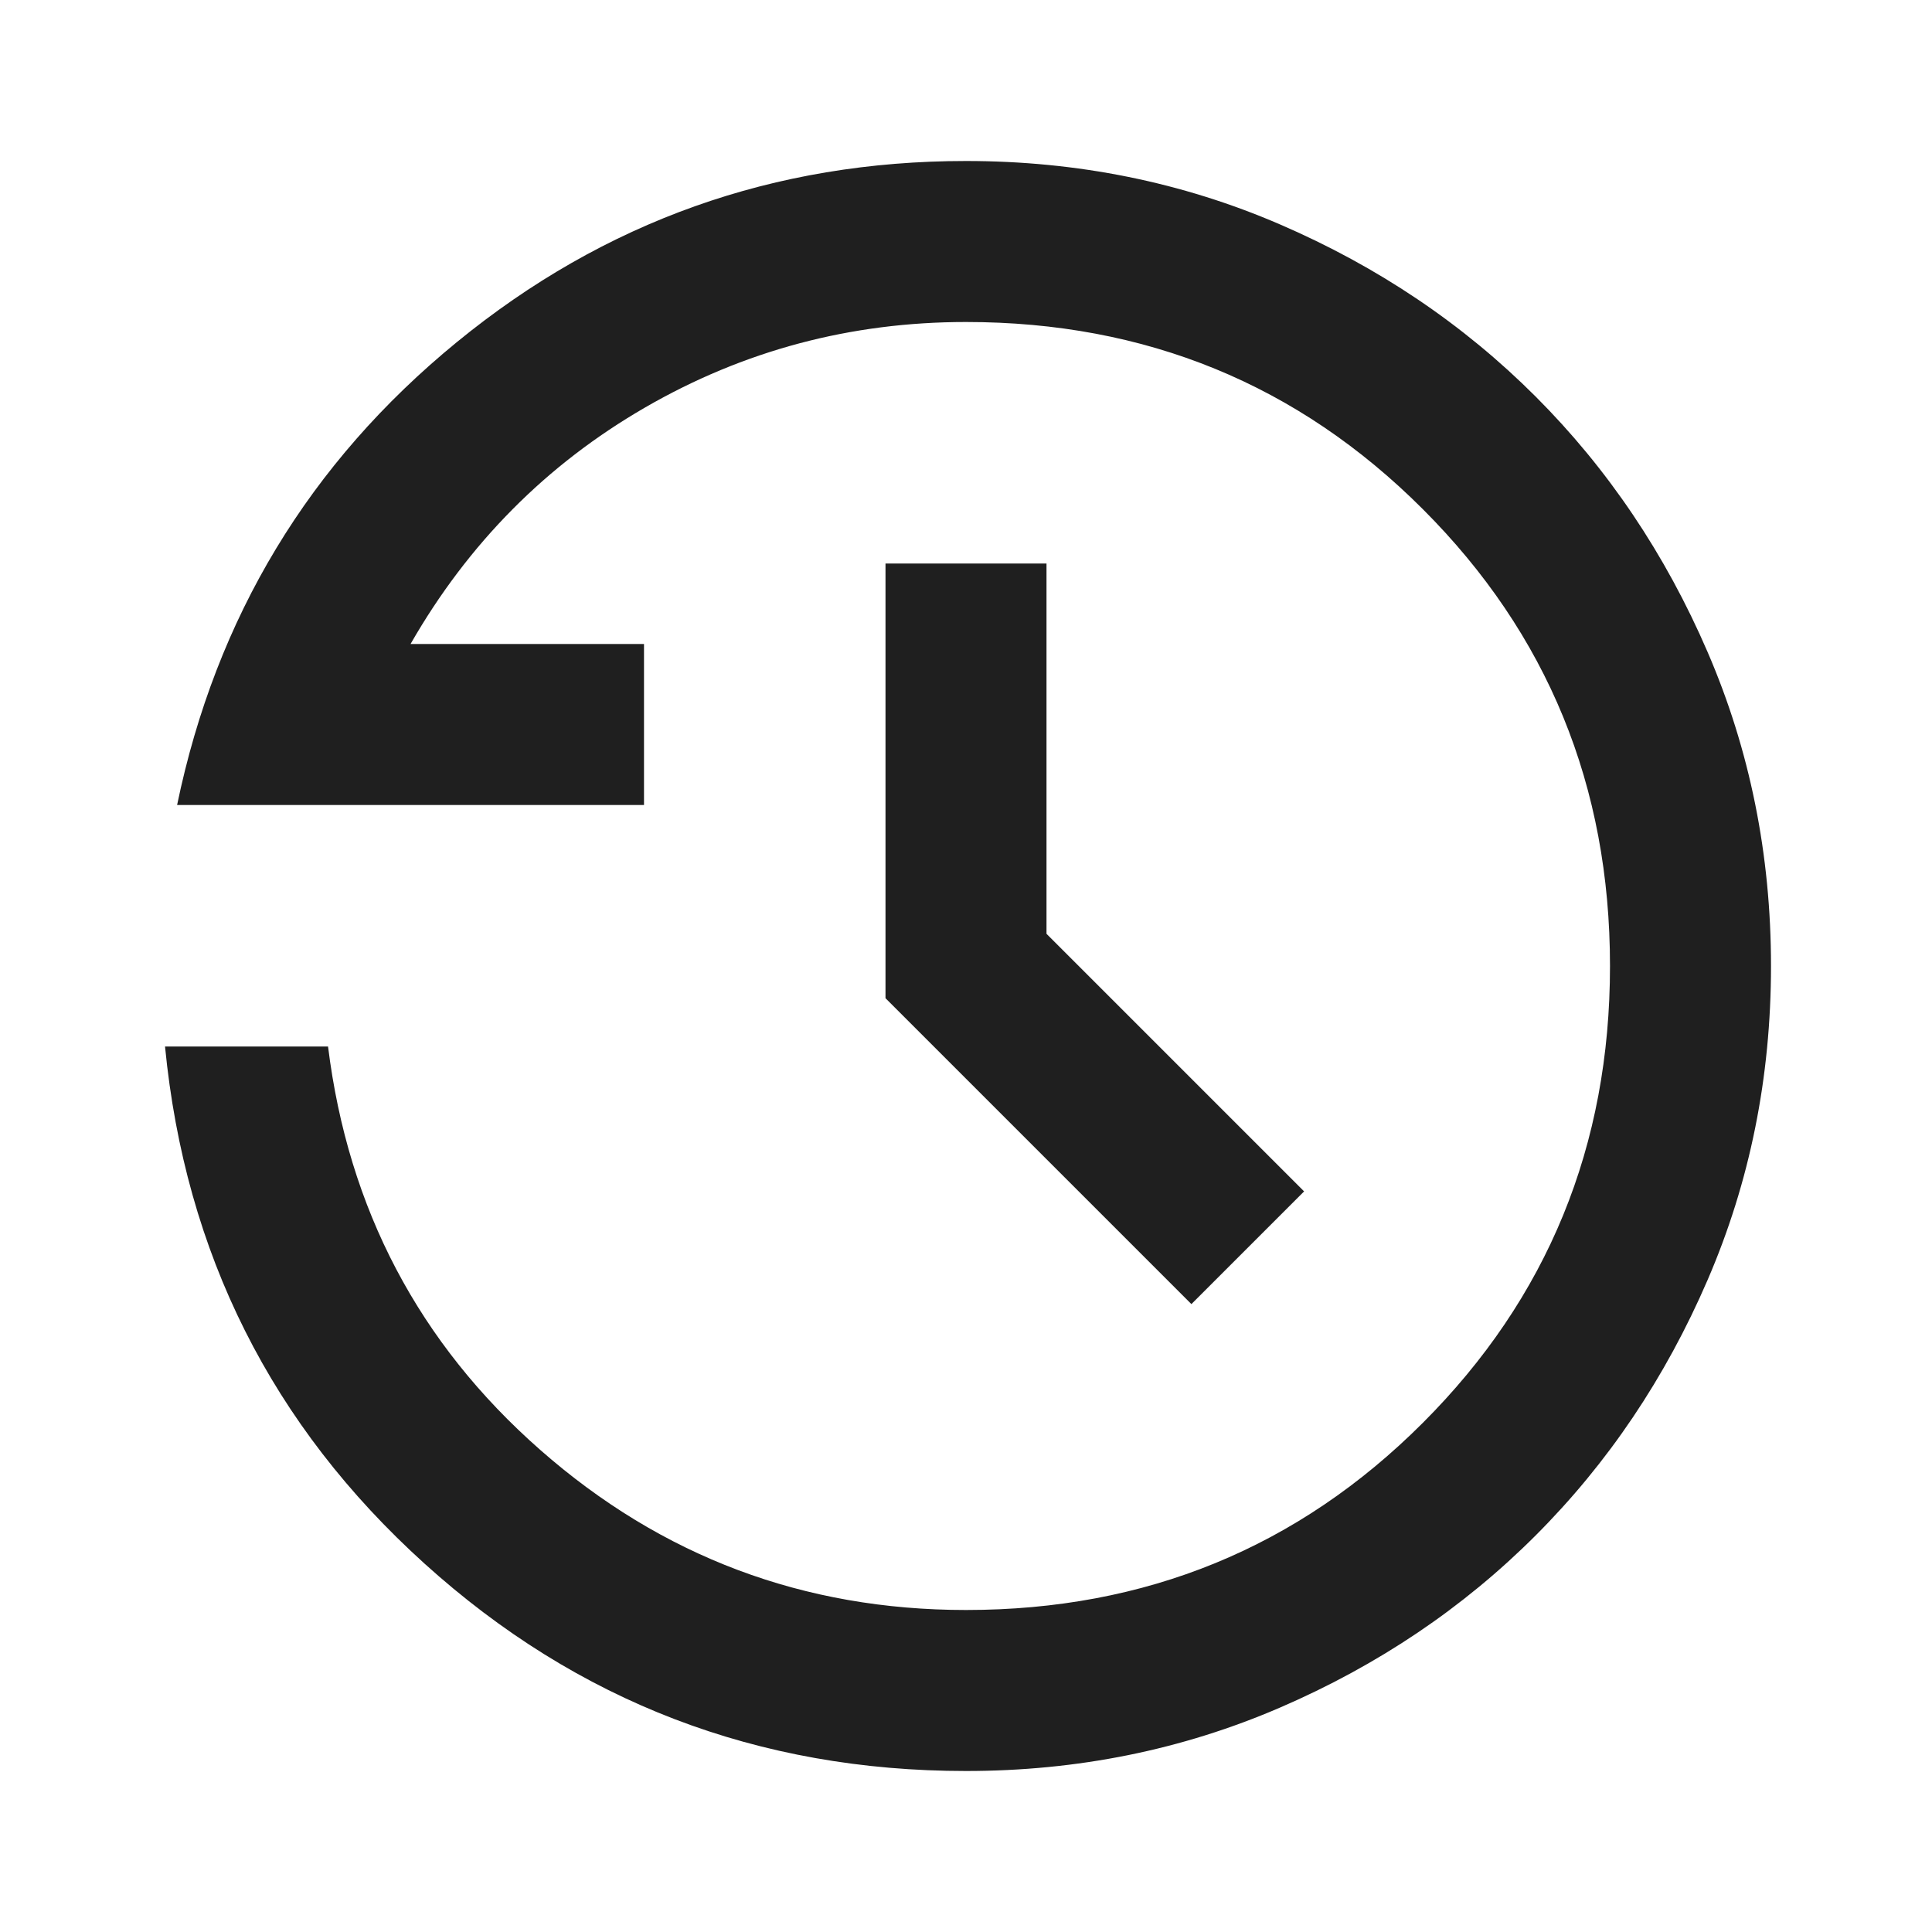
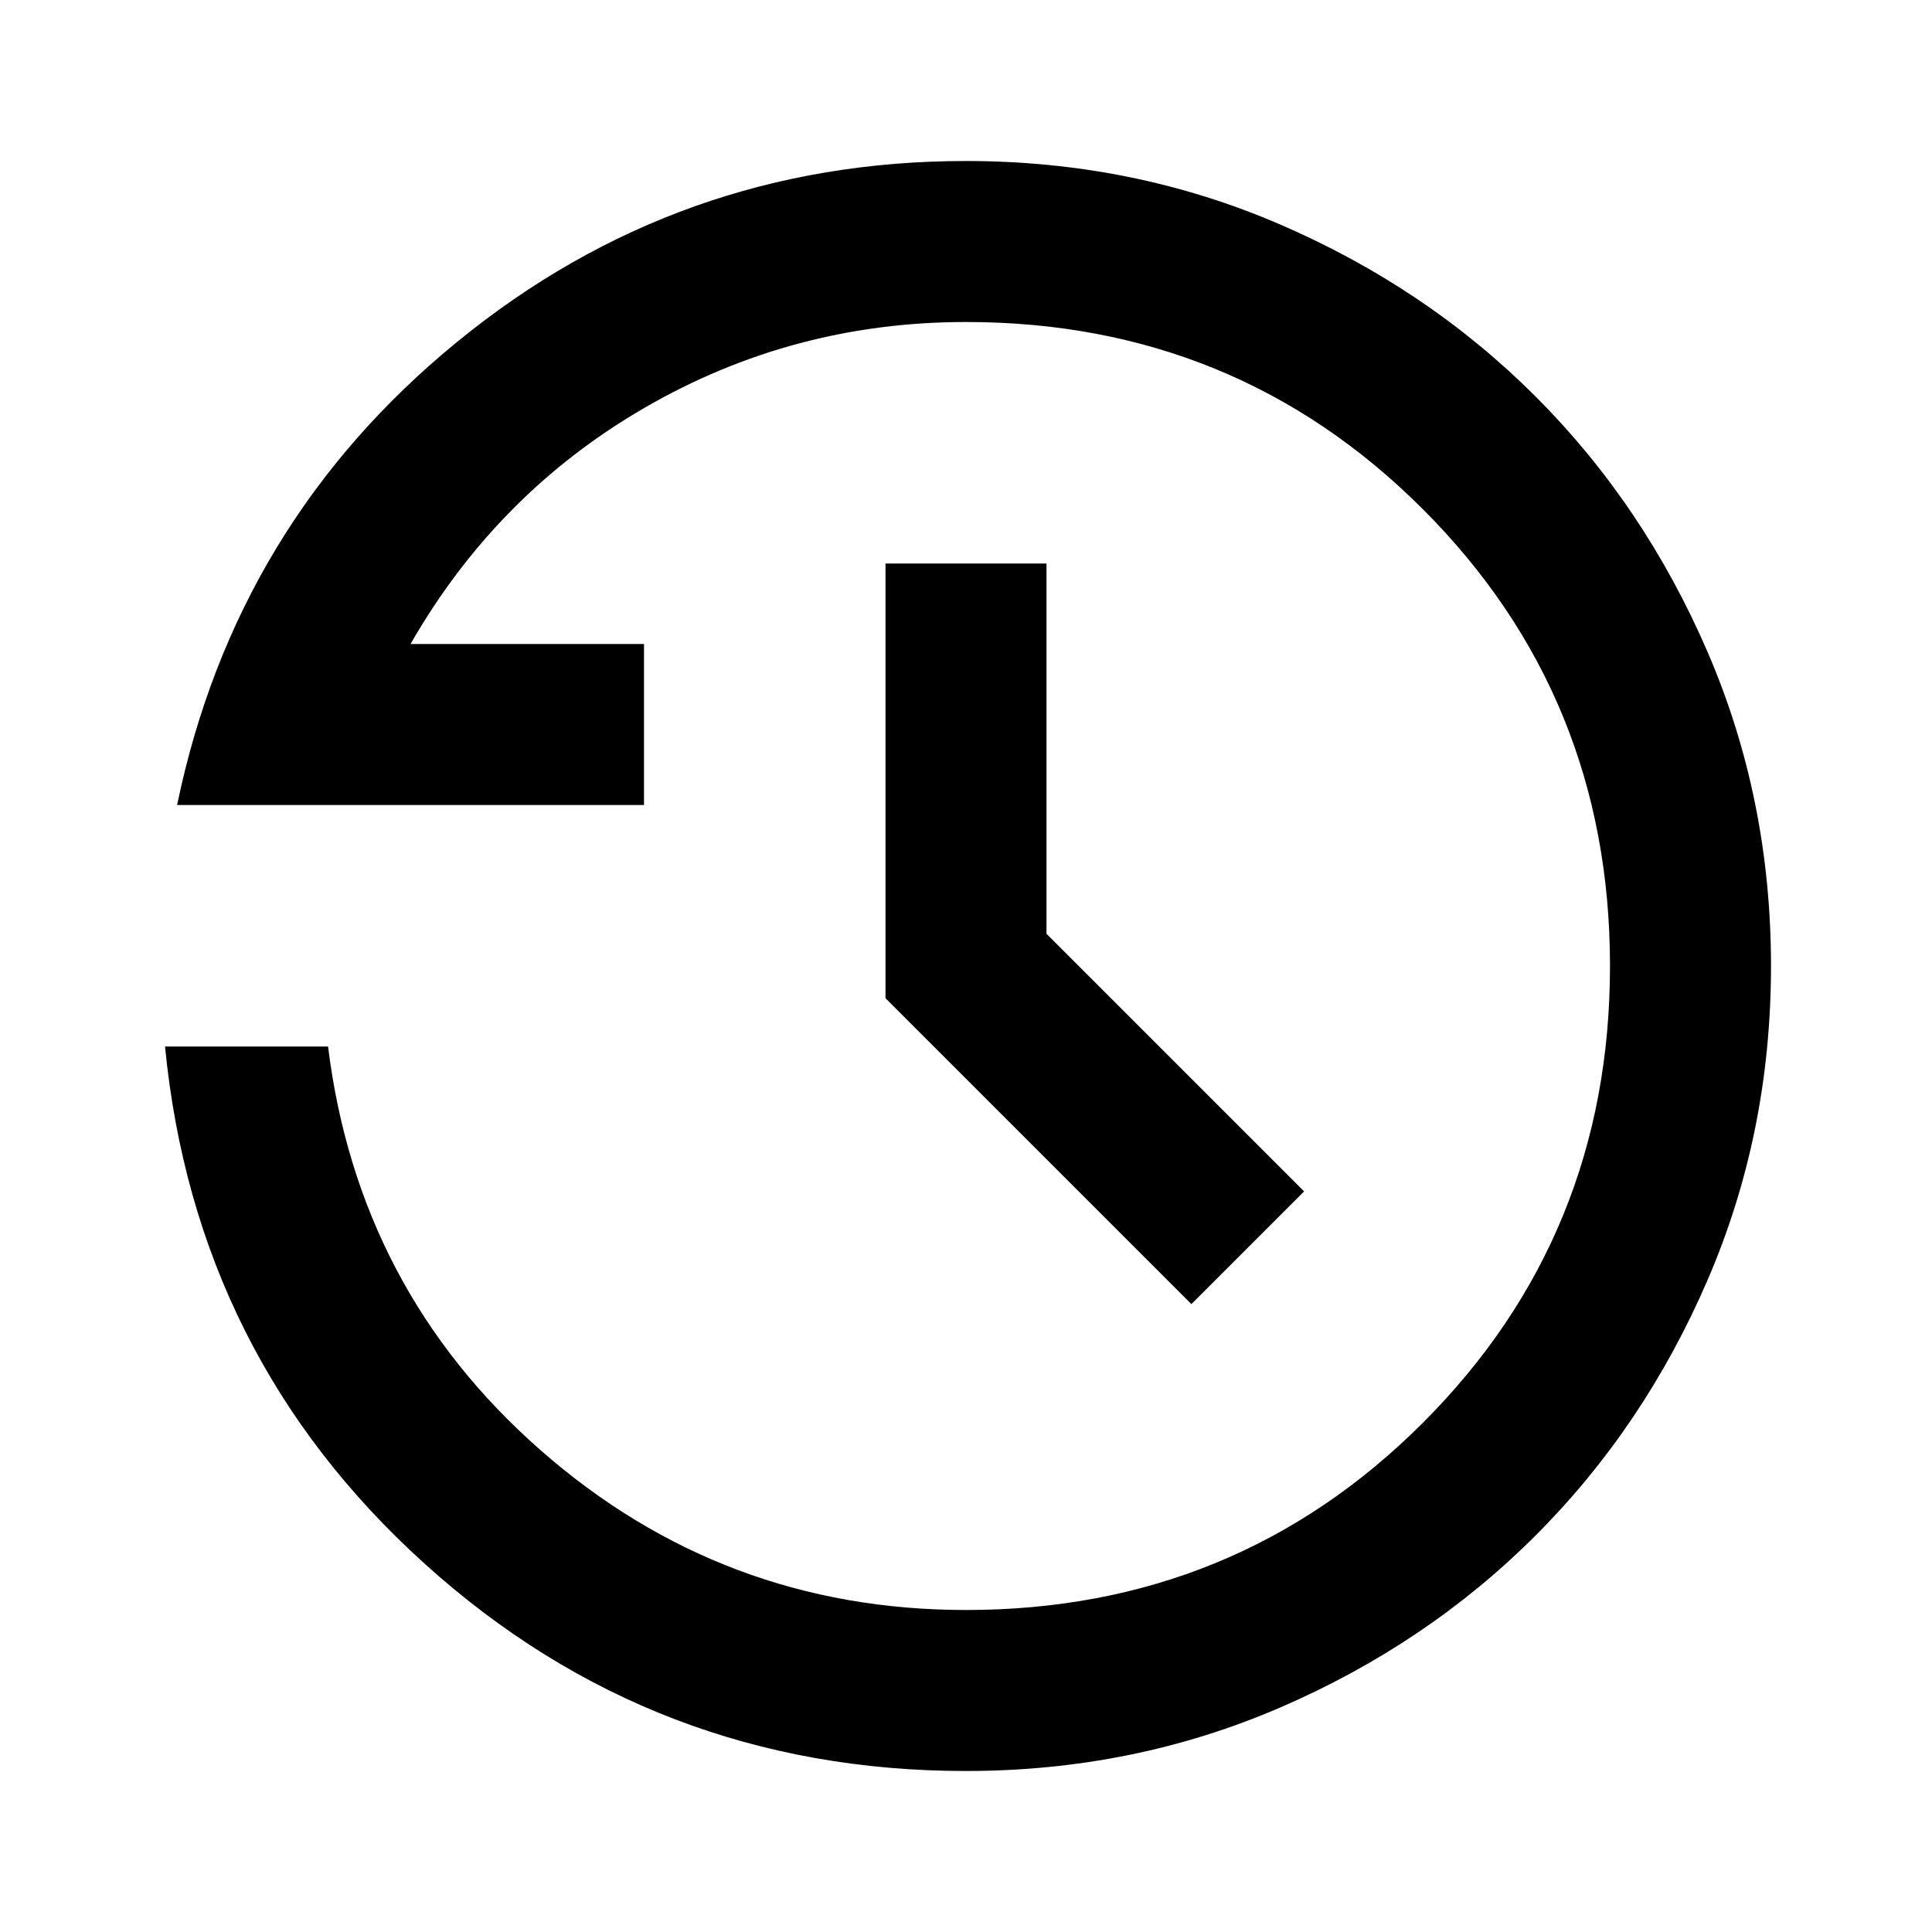
- <svg xmlns="http://www.w3.org/2000/svg" height="24px" viewBox="0 -960 960 960" width="24px" fill="#1f1f1f">
+ <svg xmlns="http://www.w3.org/2000/svg" height="1em" viewBox="0 -960 960 960" width="1em" fill="currentColor">
  <path d="M480-80q-155 0-269-103T82-440h81q15 121 105.5 200.5T480-160q134 0 227-93t93-227q0-134-93-227t-227-93q-86 0-159.5 42.5T204-640h116v80H88q29-140 139-230t253-90q83 0 156 31.5T763-763q54 54 85.5 127T880-480q0 83-31.5 156T763-197q-54 54-127 85.5T480-80Zm112-232L440-464v-216h80v184l128 128-56 56Z" />
</svg>
